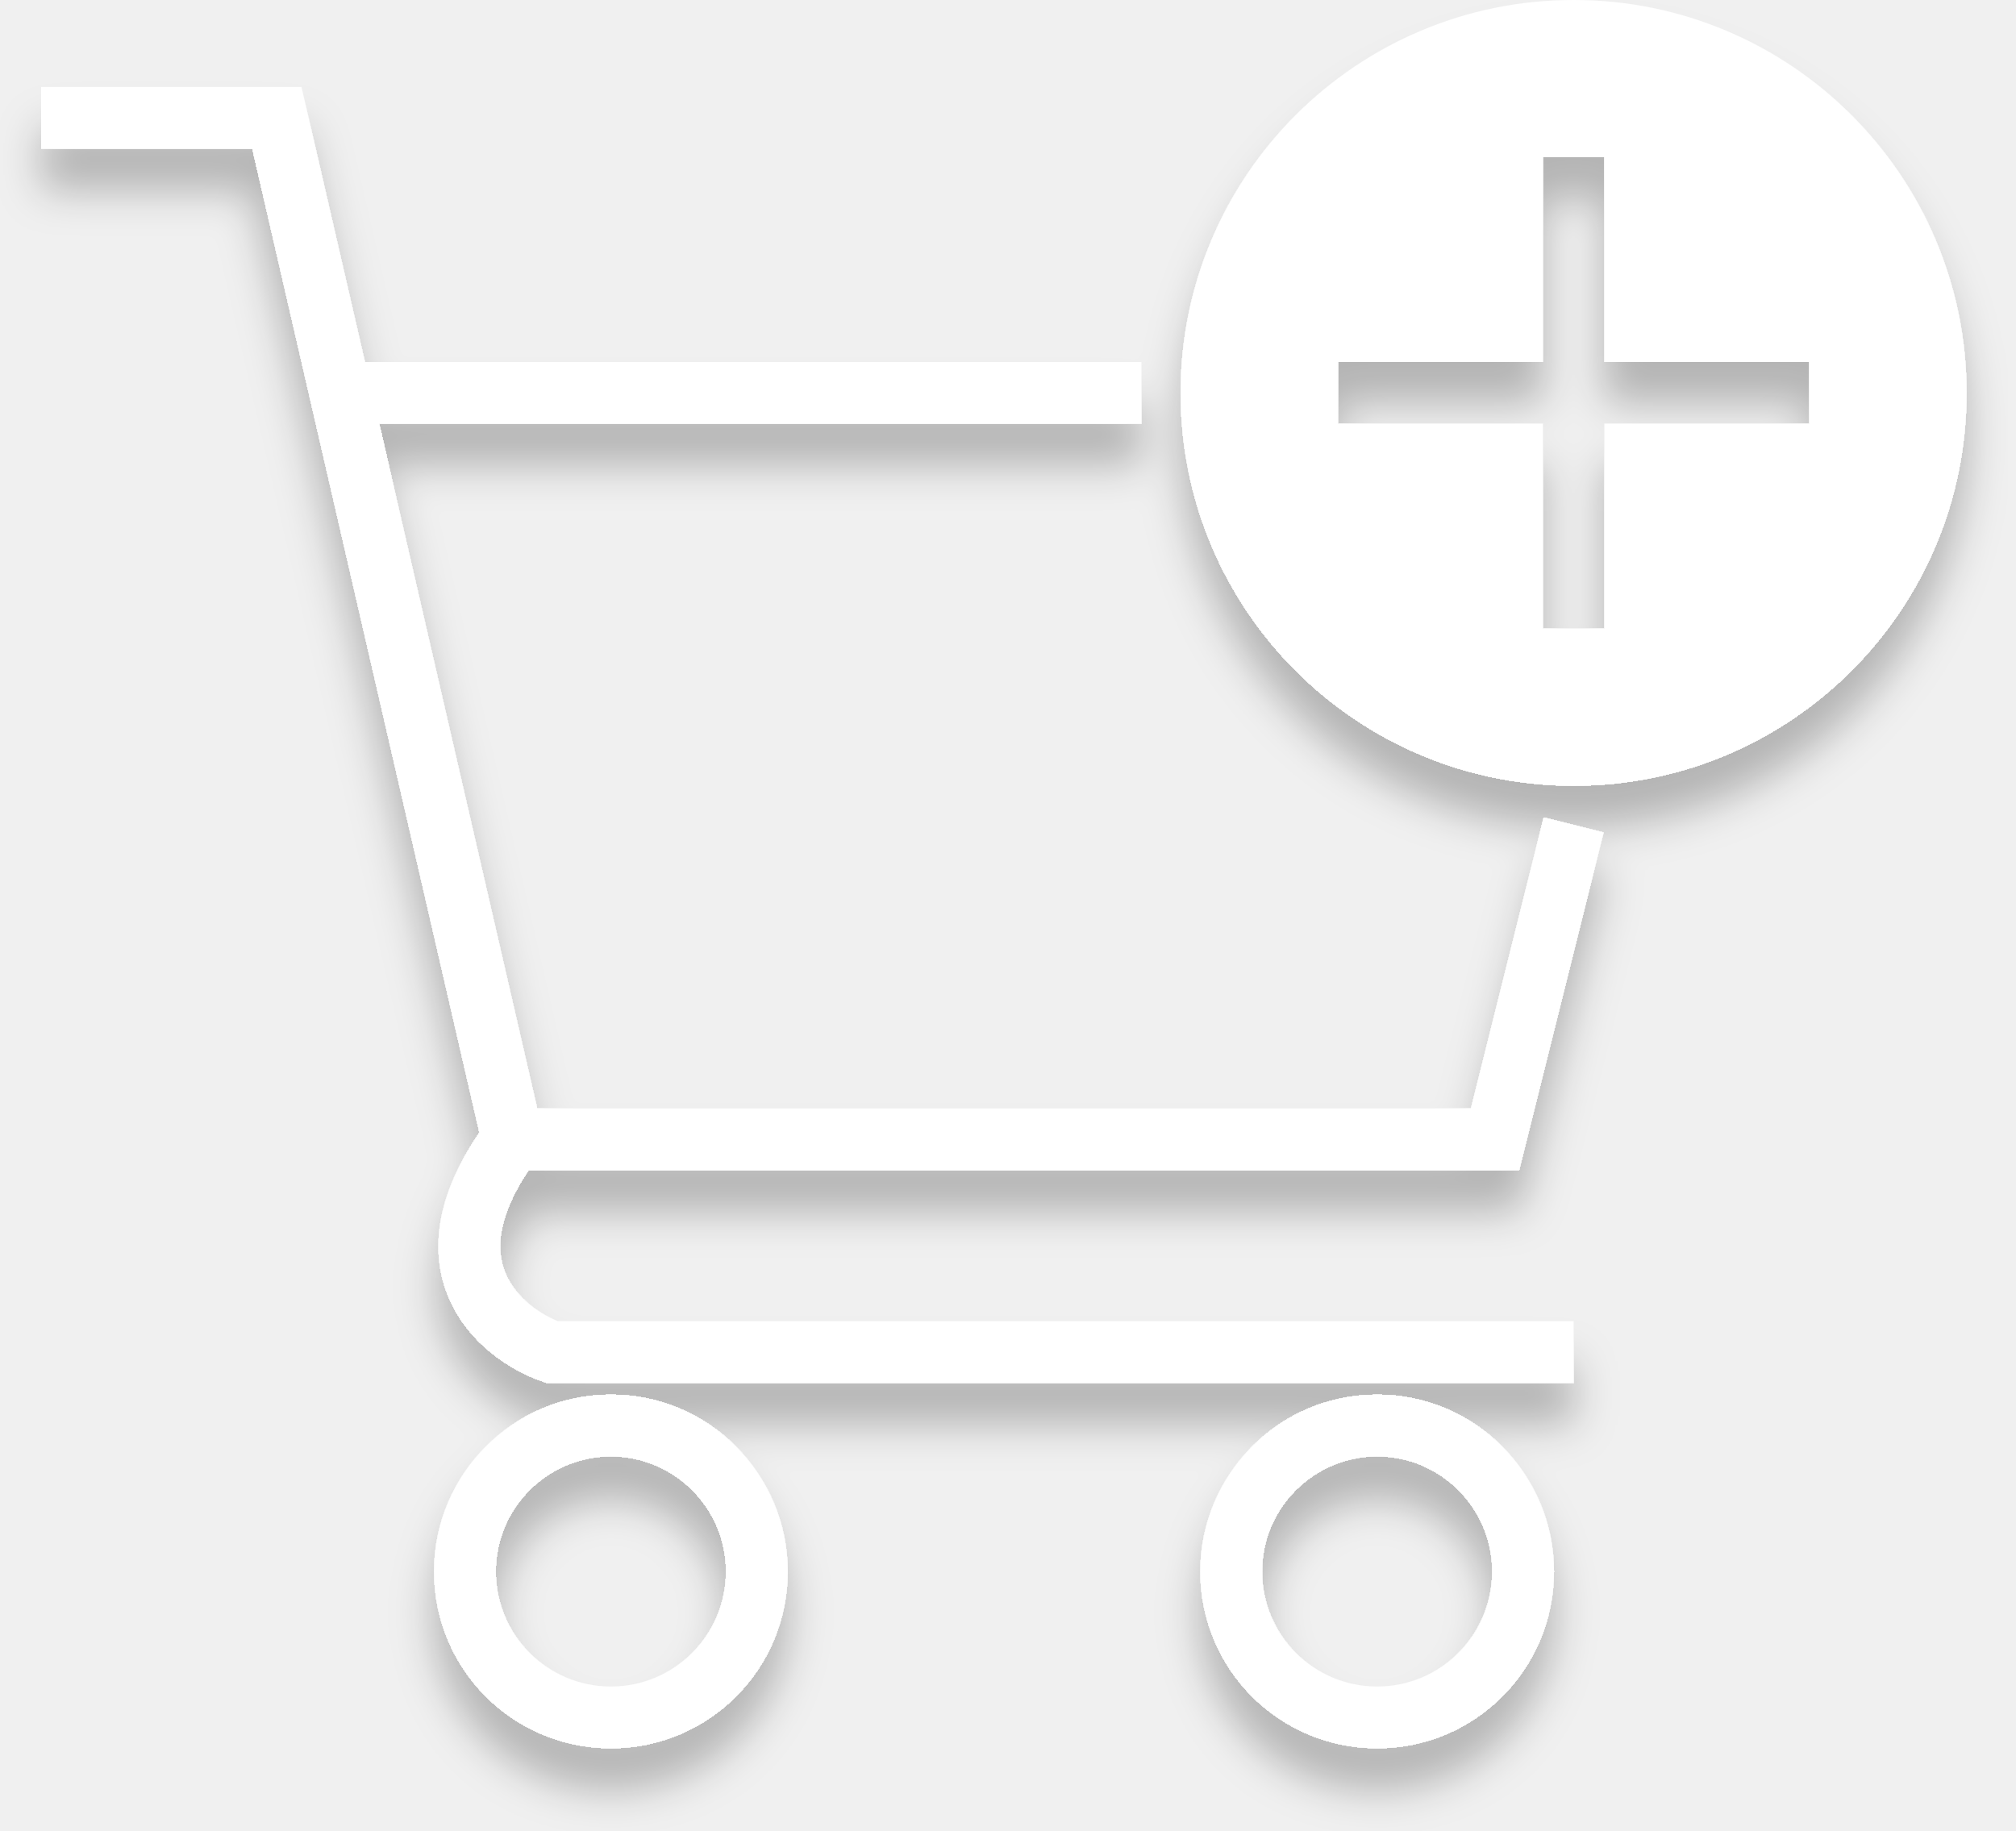
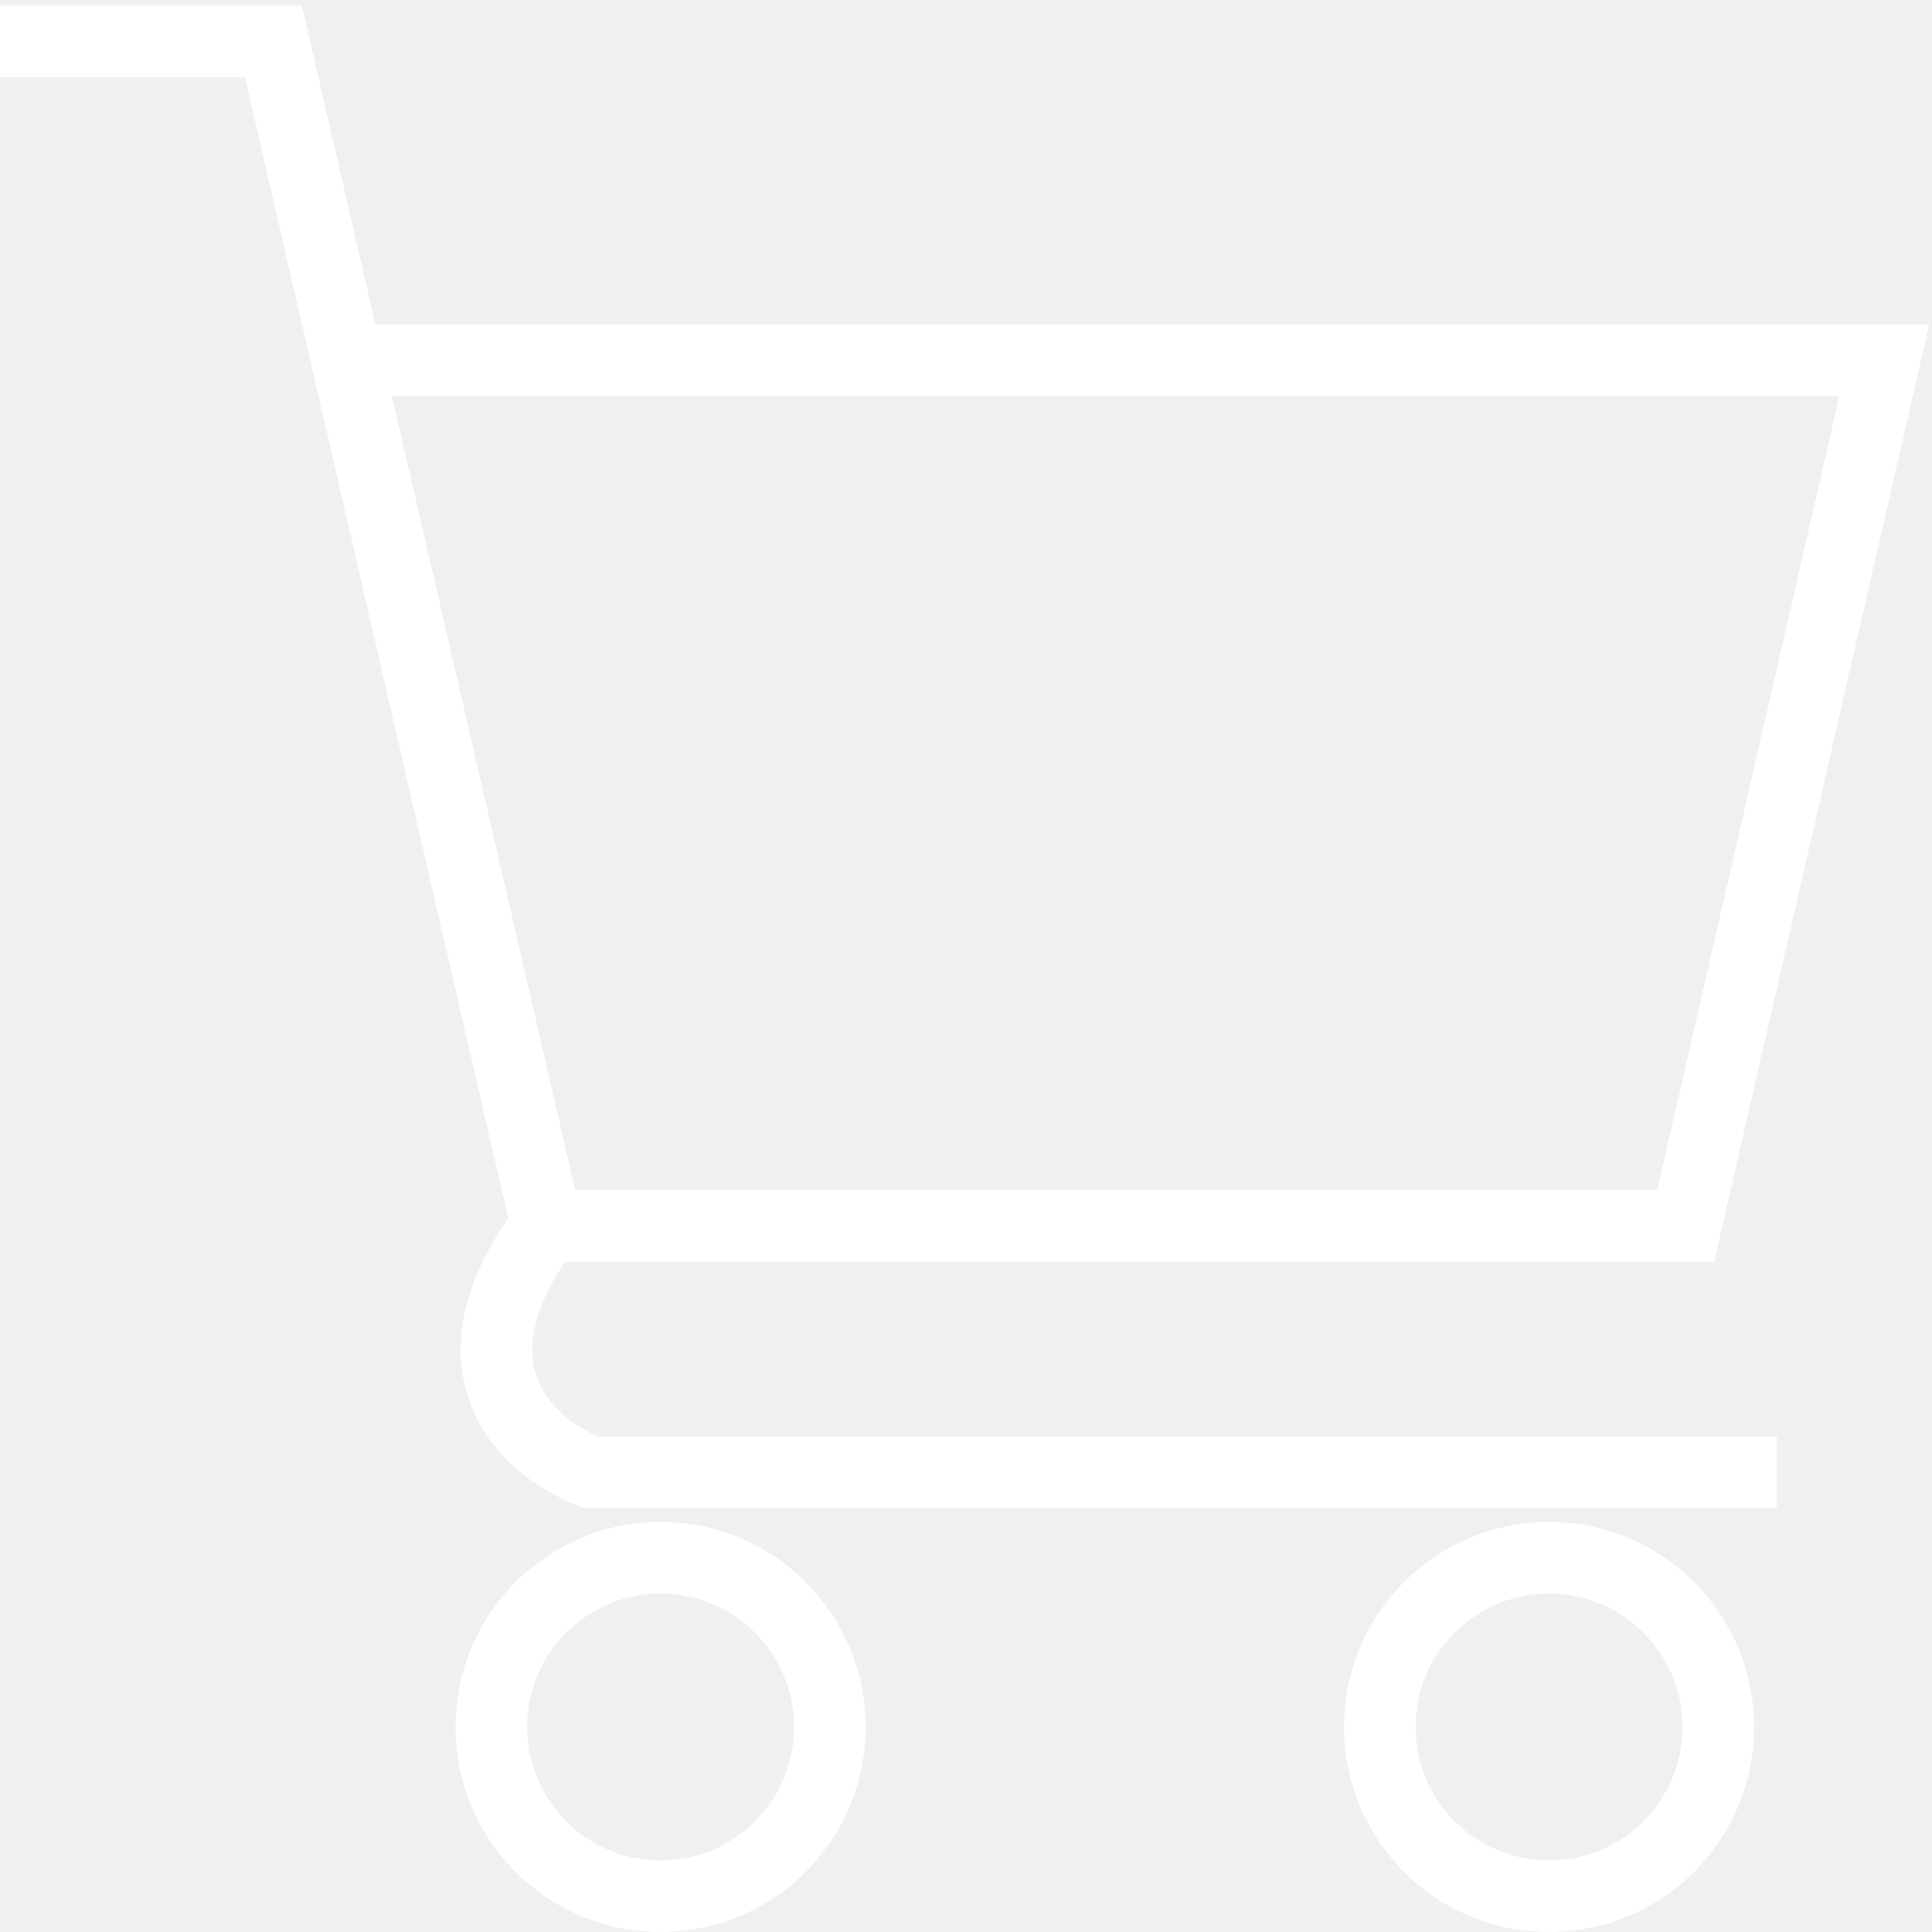
- <svg xmlns="http://www.w3.org/2000/svg" width="196" height="178" viewBox="0 0 196 178" fill="none">
-   <g filter="url(#filter0_d_1_12)">
-     <path d="M4 11.461H26.921L33.093 38.202M49.843 110.787H145.348L152.989 80.225M49.843 110.787L33.093 38.202M49.843 110.787C40.674 123.011 48.569 129.67 53.663 131.471H152.989M33.093 38.202H110.966" stroke="white" stroke-width="6" />
-     <circle cx="59.393" cy="152.809" r="14.191" stroke="white" stroke-width="6" />
-     <circle cx="133.888" cy="152.809" r="14.191" stroke="white" stroke-width="6" />
-     <path fill-rule="evenodd" clip-rule="evenodd" d="M191.191 38.202C191.191 59.301 174.087 76.404 152.989 76.404C131.89 76.404 114.786 59.301 114.786 38.202C114.786 17.104 131.89 0 152.989 0C174.087 0 191.191 17.104 191.191 38.202ZM149.989 41.202H130.067V35.202H149.989V15.281H155.989V35.202H175.91V41.202H155.989V61.124H149.989V41.202Z" fill="white" />
-   </g>
-   <defs>
-     <filter id="filter0_d_1_12" x="0" y="0" width="195.191" height="178" filterUnits="userSpaceOnUse" color-interpolation-filters="sRGB">
-       <feFlood flood-opacity="0" result="BackgroundImageFix" />
-       <feColorMatrix in="SourceAlpha" type="matrix" values="0 0 0 0 0 0 0 0 0 0 0 0 0 0 0 0 0 0 127 0" result="hardAlpha" />
-       <feOffset dy="4" />
-       <feGaussianBlur stdDeviation="2" />
-       <feComposite in2="hardAlpha" operator="out" />
-       <feColorMatrix type="matrix" values="0 0 0 0 0 0 0 0 0 0 0 0 0 0 0 0 0 0 0.25 0" />
-       <feBlend mode="normal" in2="BackgroundImageFix" result="effect1_dropShadow_1_12" />
-       <feBlend mode="normal" in="SourceGraphic" in2="effect1_dropShadow_1_12" result="shape" />
-     </filter>
-   </defs>
+ <svg xmlns="http://www.w3.org/2000/svg" width="162" height="162" viewBox="0 0 162 162" fill="none">
+   <path fill-rule="evenodd" clip-rule="evenodd" d="M20.535 6.461H0V0.461H22.921H25.308L25.845 2.786L31.479 27.202H158H161.766L160.924 30.873L144.272 103.457L143.738 105.787H141.348H47.388C44.107 110.663 44.317 113.884 45.162 115.856C46.112 118.074 48.257 119.669 50.214 120.471H148.989V126.471H49.663H49.148L48.663 126.3C45.636 125.229 41.552 122.665 39.647 118.219C37.748 113.786 38.355 108.333 42.614 102.139L26.169 30.877L20.535 6.461ZM48.229 99.787H138.959L154.234 33.202H32.864L48.229 99.787ZM55.393 156C61.574 156 66.584 150.99 66.584 144.809C66.584 138.628 61.574 133.618 55.393 133.618C49.213 133.618 44.202 138.628 44.202 144.809C44.202 150.99 49.213 156 55.393 156ZM55.393 162C64.888 162 72.584 154.303 72.584 144.809C72.584 135.315 64.888 127.618 55.393 127.618C45.899 127.618 38.202 135.315 38.202 144.809C38.202 154.303 45.899 162 55.393 162ZM141.079 144.809C141.079 150.99 136.068 156 129.888 156C123.707 156 118.697 150.99 118.697 144.809C118.697 138.628 123.707 133.618 129.888 133.618C136.068 133.618 141.079 138.628 141.079 144.809ZM147.079 144.809C147.079 154.303 139.382 162 129.888 162C120.393 162 112.697 154.303 112.697 144.809C112.697 135.315 120.393 127.618 129.888 127.618C139.382 127.618 147.079 135.315 147.079 144.809Z" fill="white" />
</svg>
